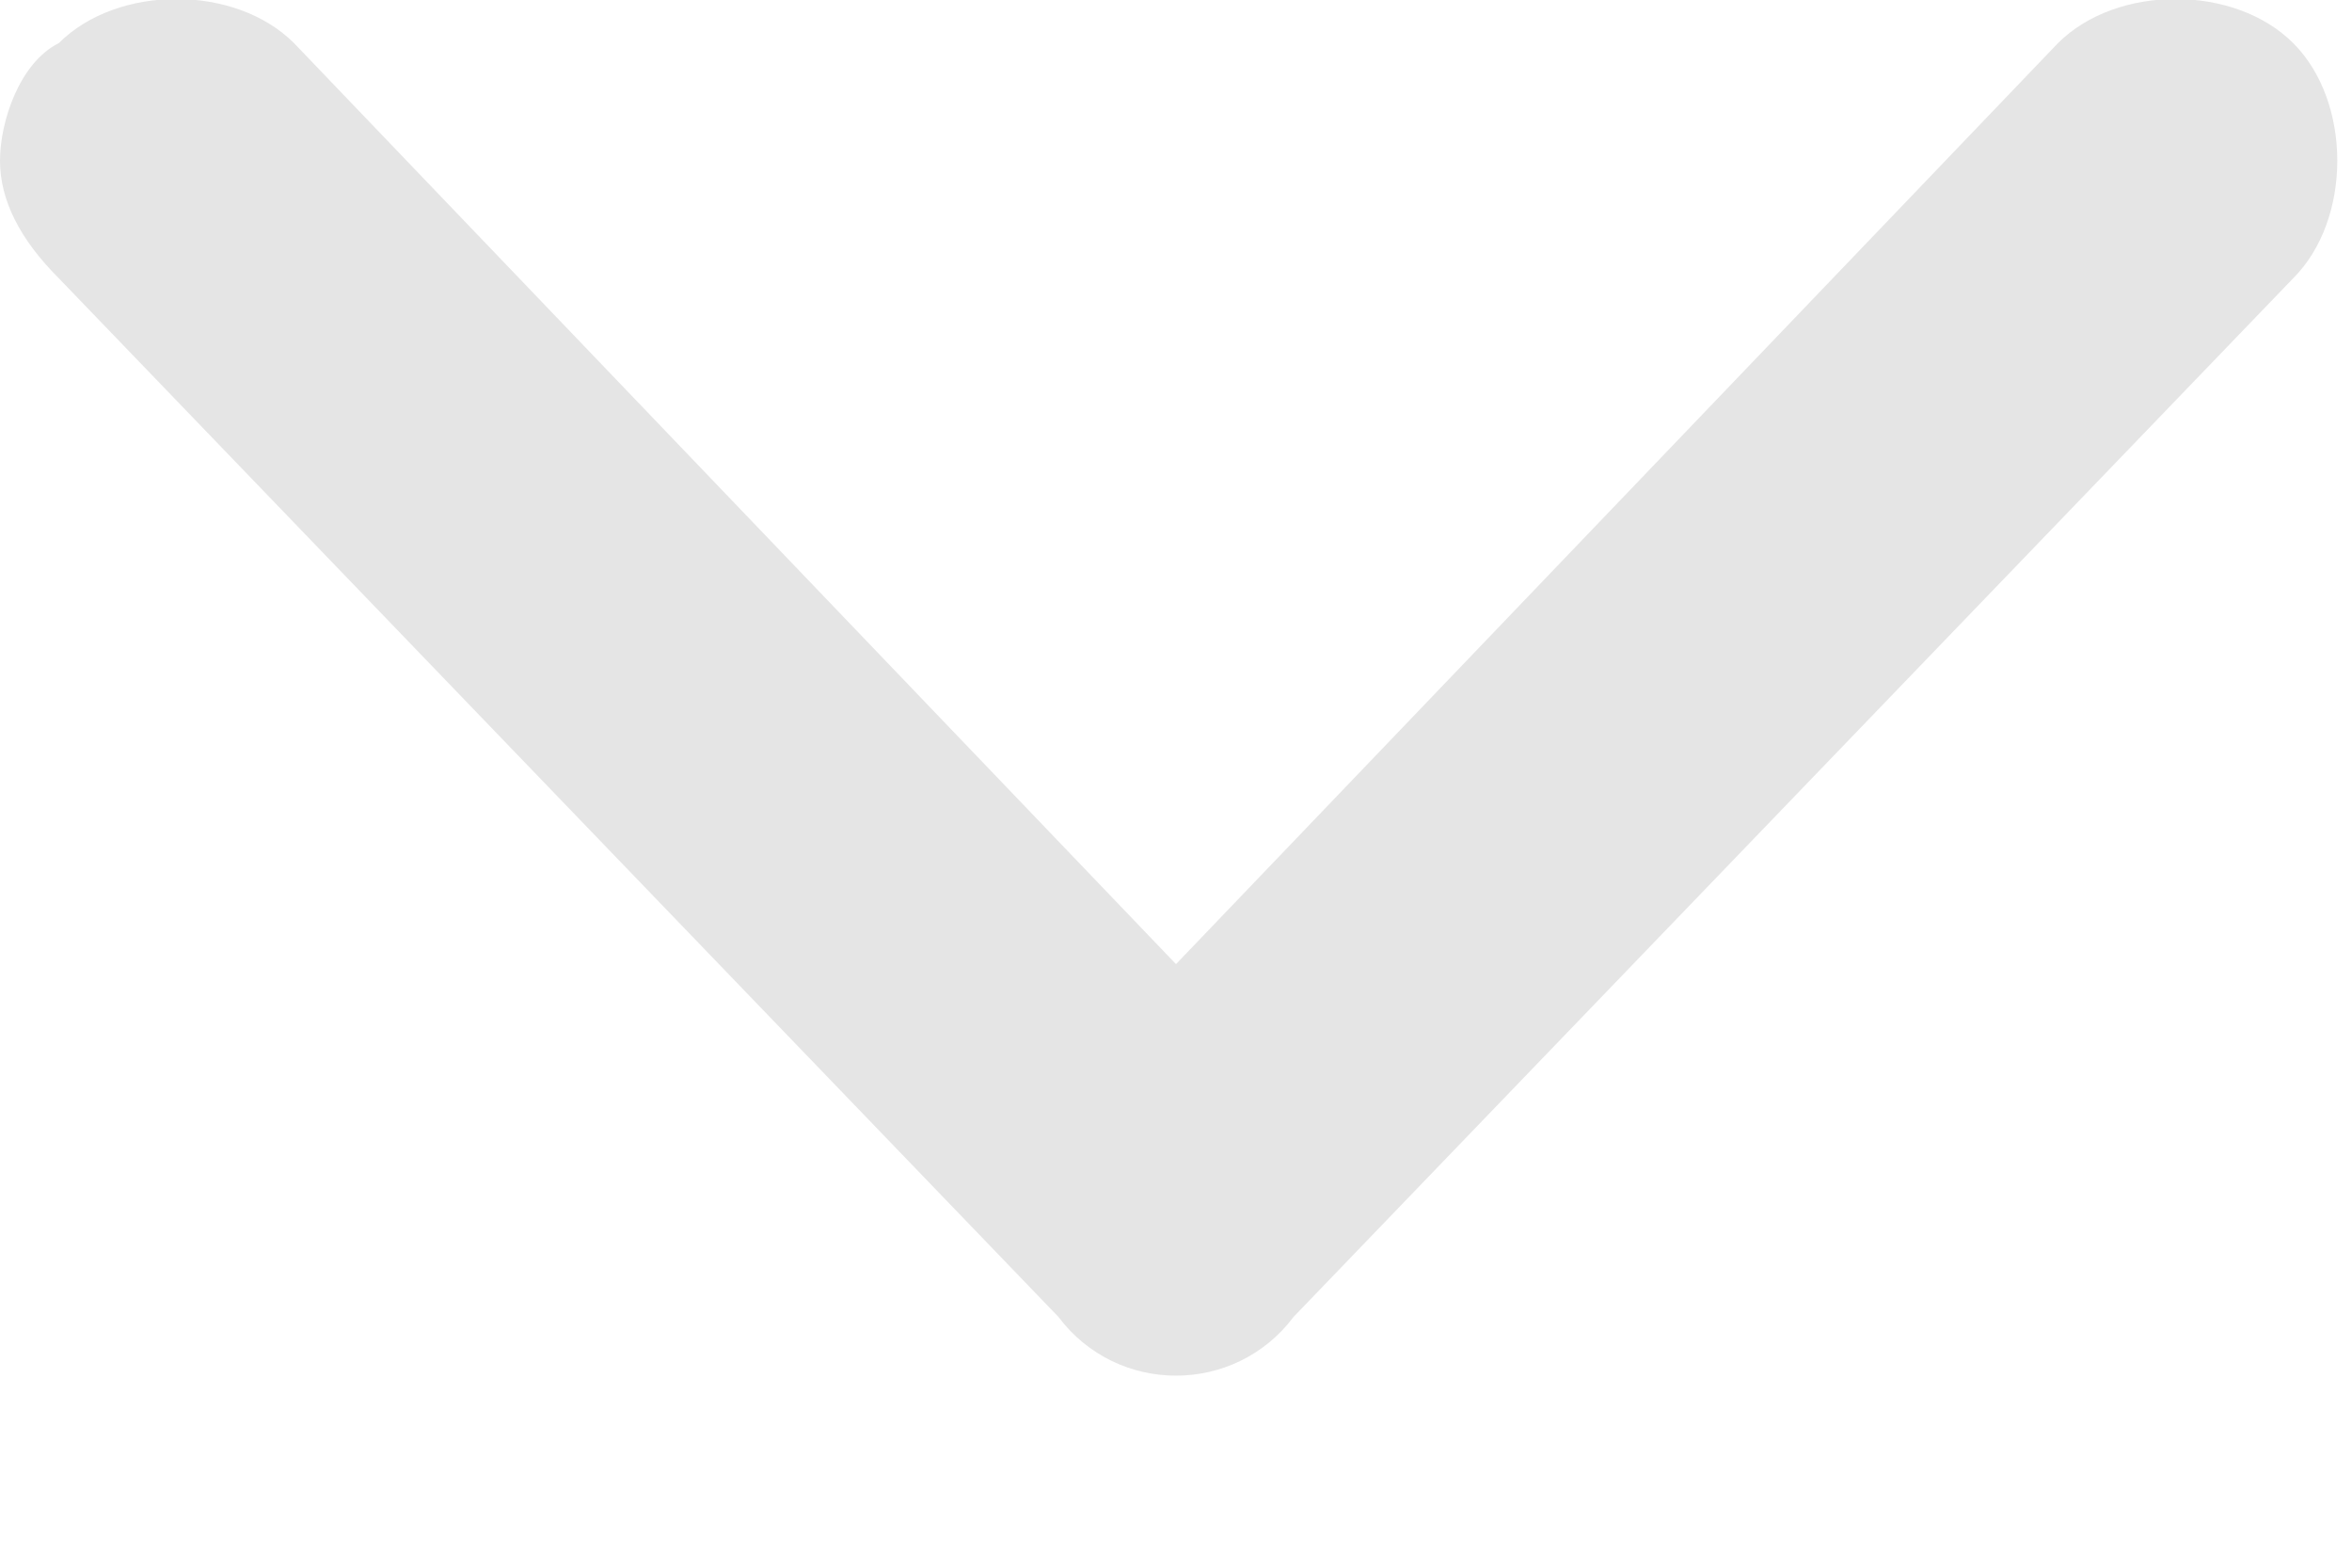
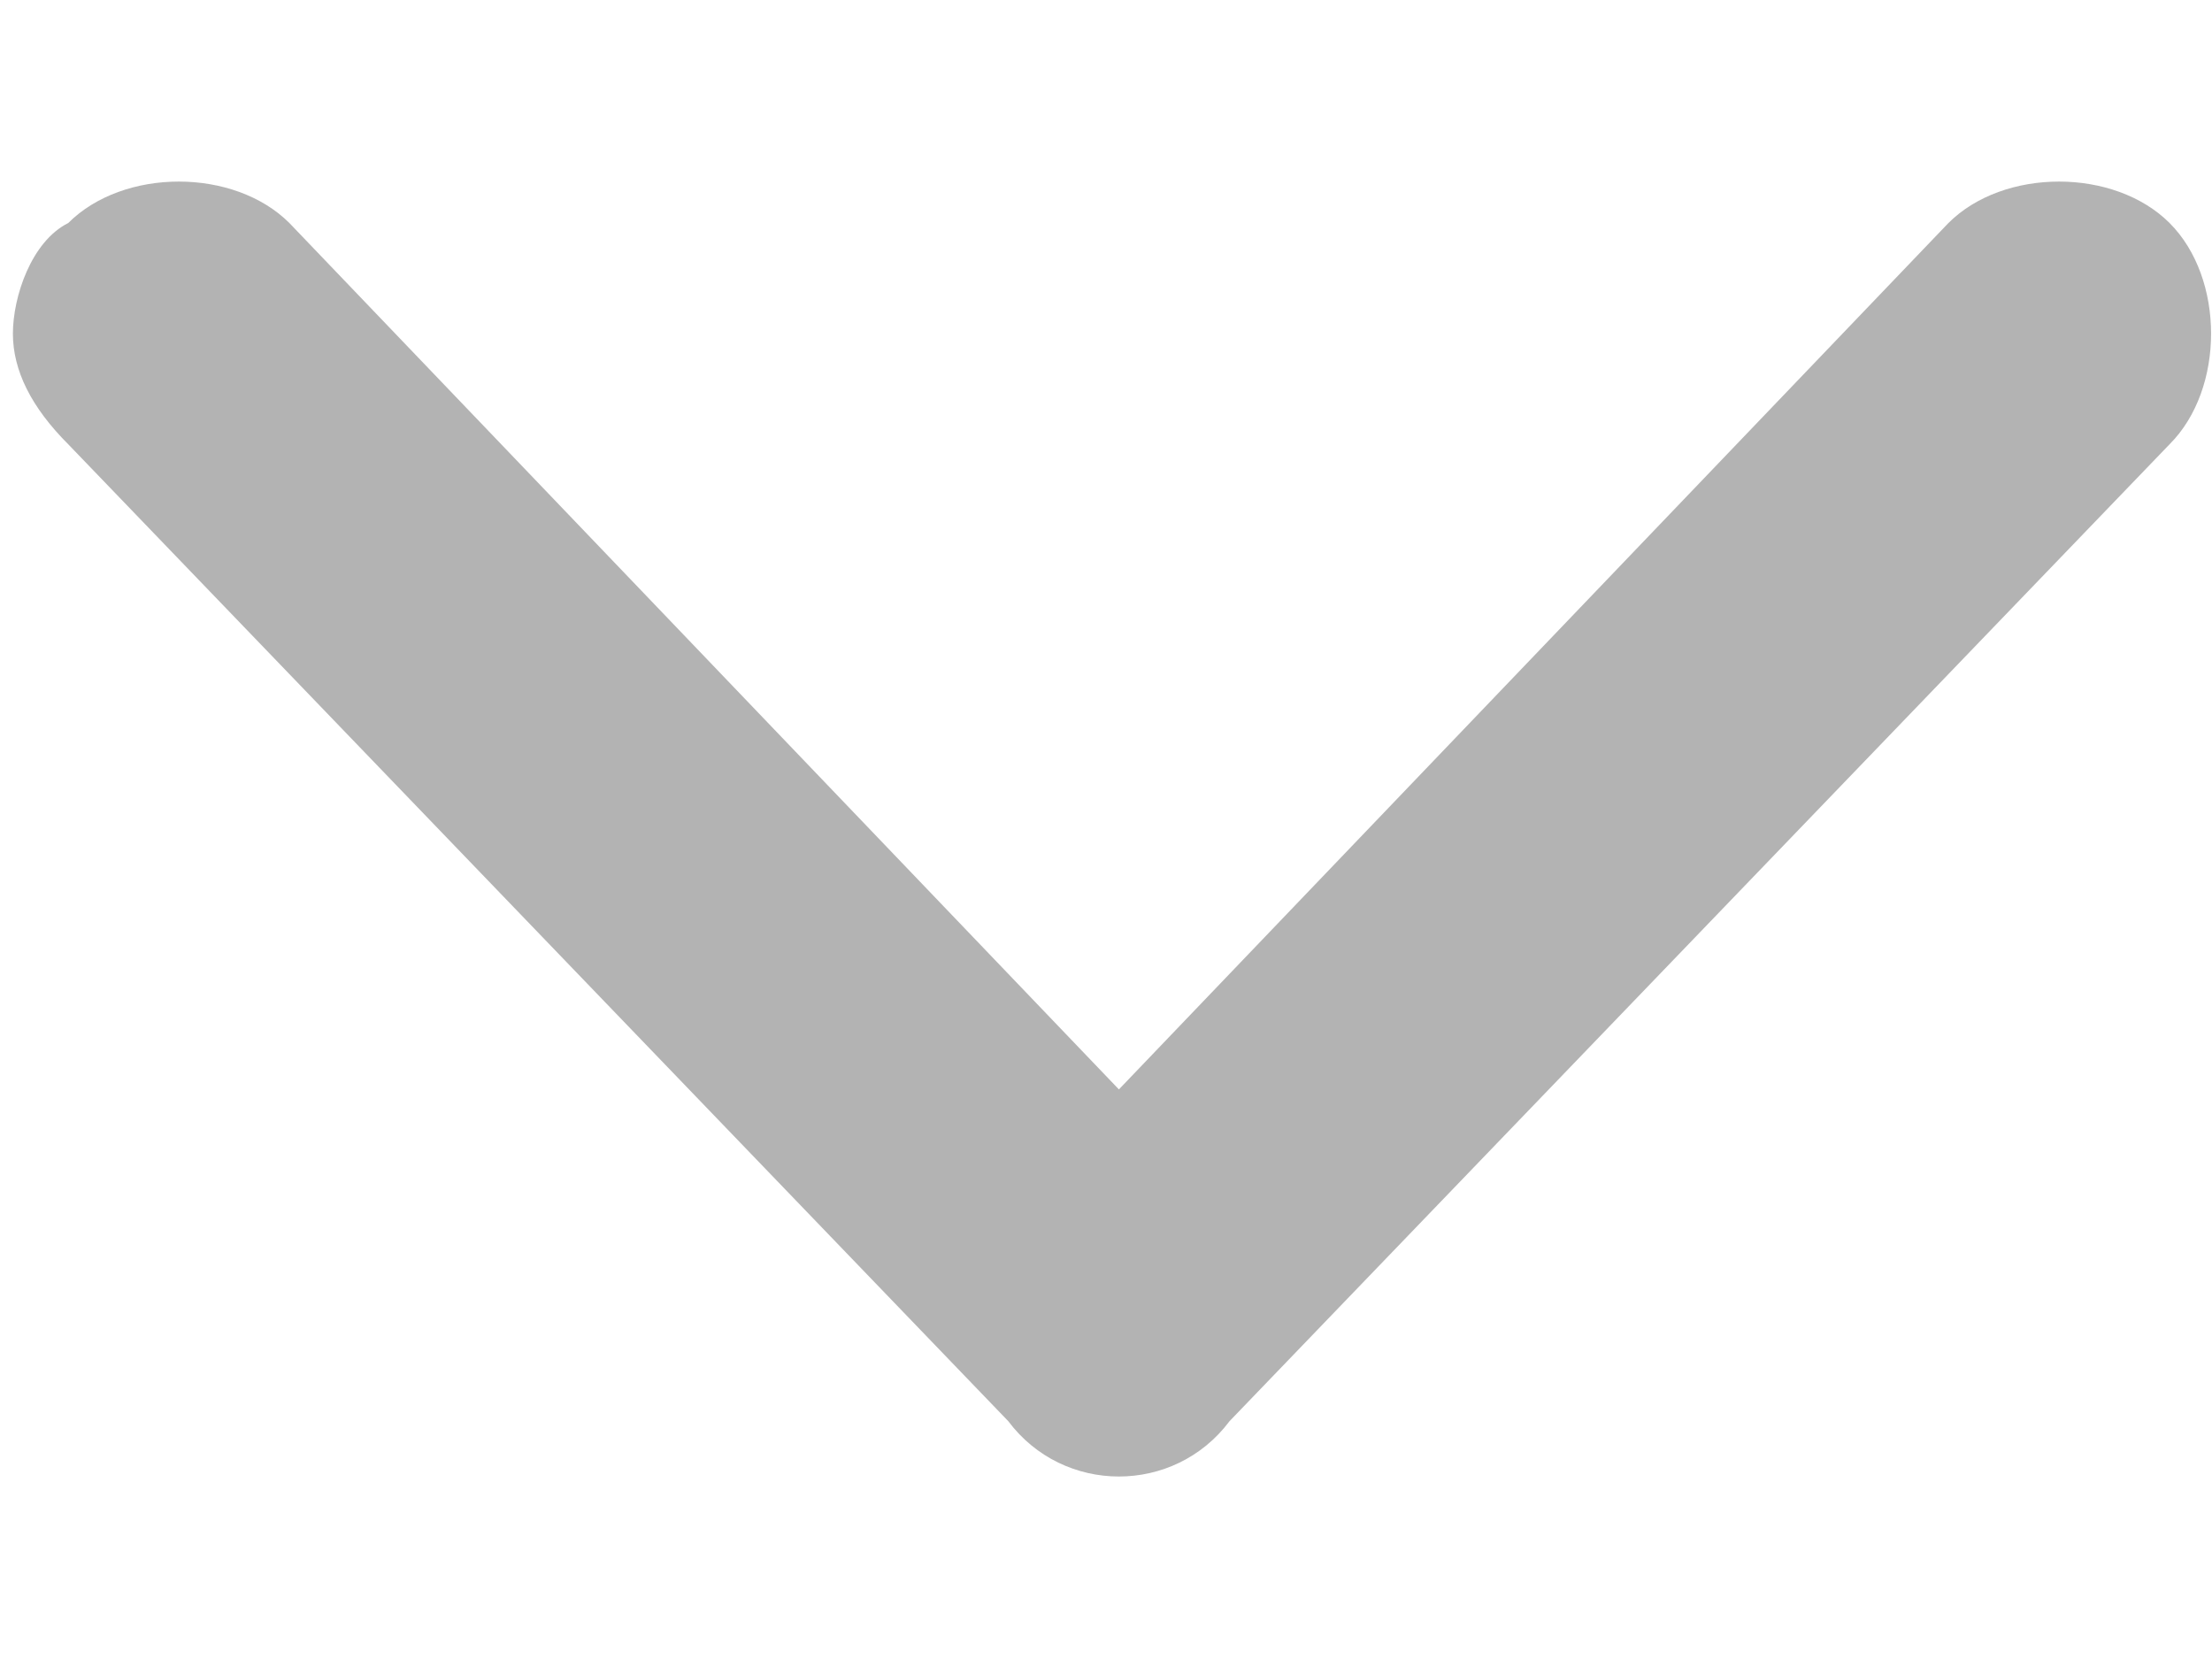
- <svg xmlns="http://www.w3.org/2000/svg" width="12" height="8" fill="none">
-   <path d="m6.6 6.72 5.1-5.3c.3-.3.3-.9 0-1.2-.3-.3-.9-.3-1.2 0L6 4.92 1.5.22c-.3-.3-.9-.3-1.2 0-.2.1-.3.4-.3.6 0 .2.1.4.3.6l5.1 5.3c.3.4.9.4 1.2 0Z" fill="#E5E5E5" />
+ <svg xmlns="http://www.w3.org/2000/svg" width="12" height="9" fill="none">
+   <path d="m6.67 7.71 5.1-5.3c.3-.3.3-.9 0-1.2-.3-.3-.9-.3-1.2 0l-4.5 4.7-4.5-4.7c-.3-.3-.9-.3-1.2 0-.2.1-.3.4-.3.6 0 .2.1.4.3.6l5.1 5.3c.3.4.9.4 1.2 0Z" fill="#000" fill-opacity=".3" />
</svg>
